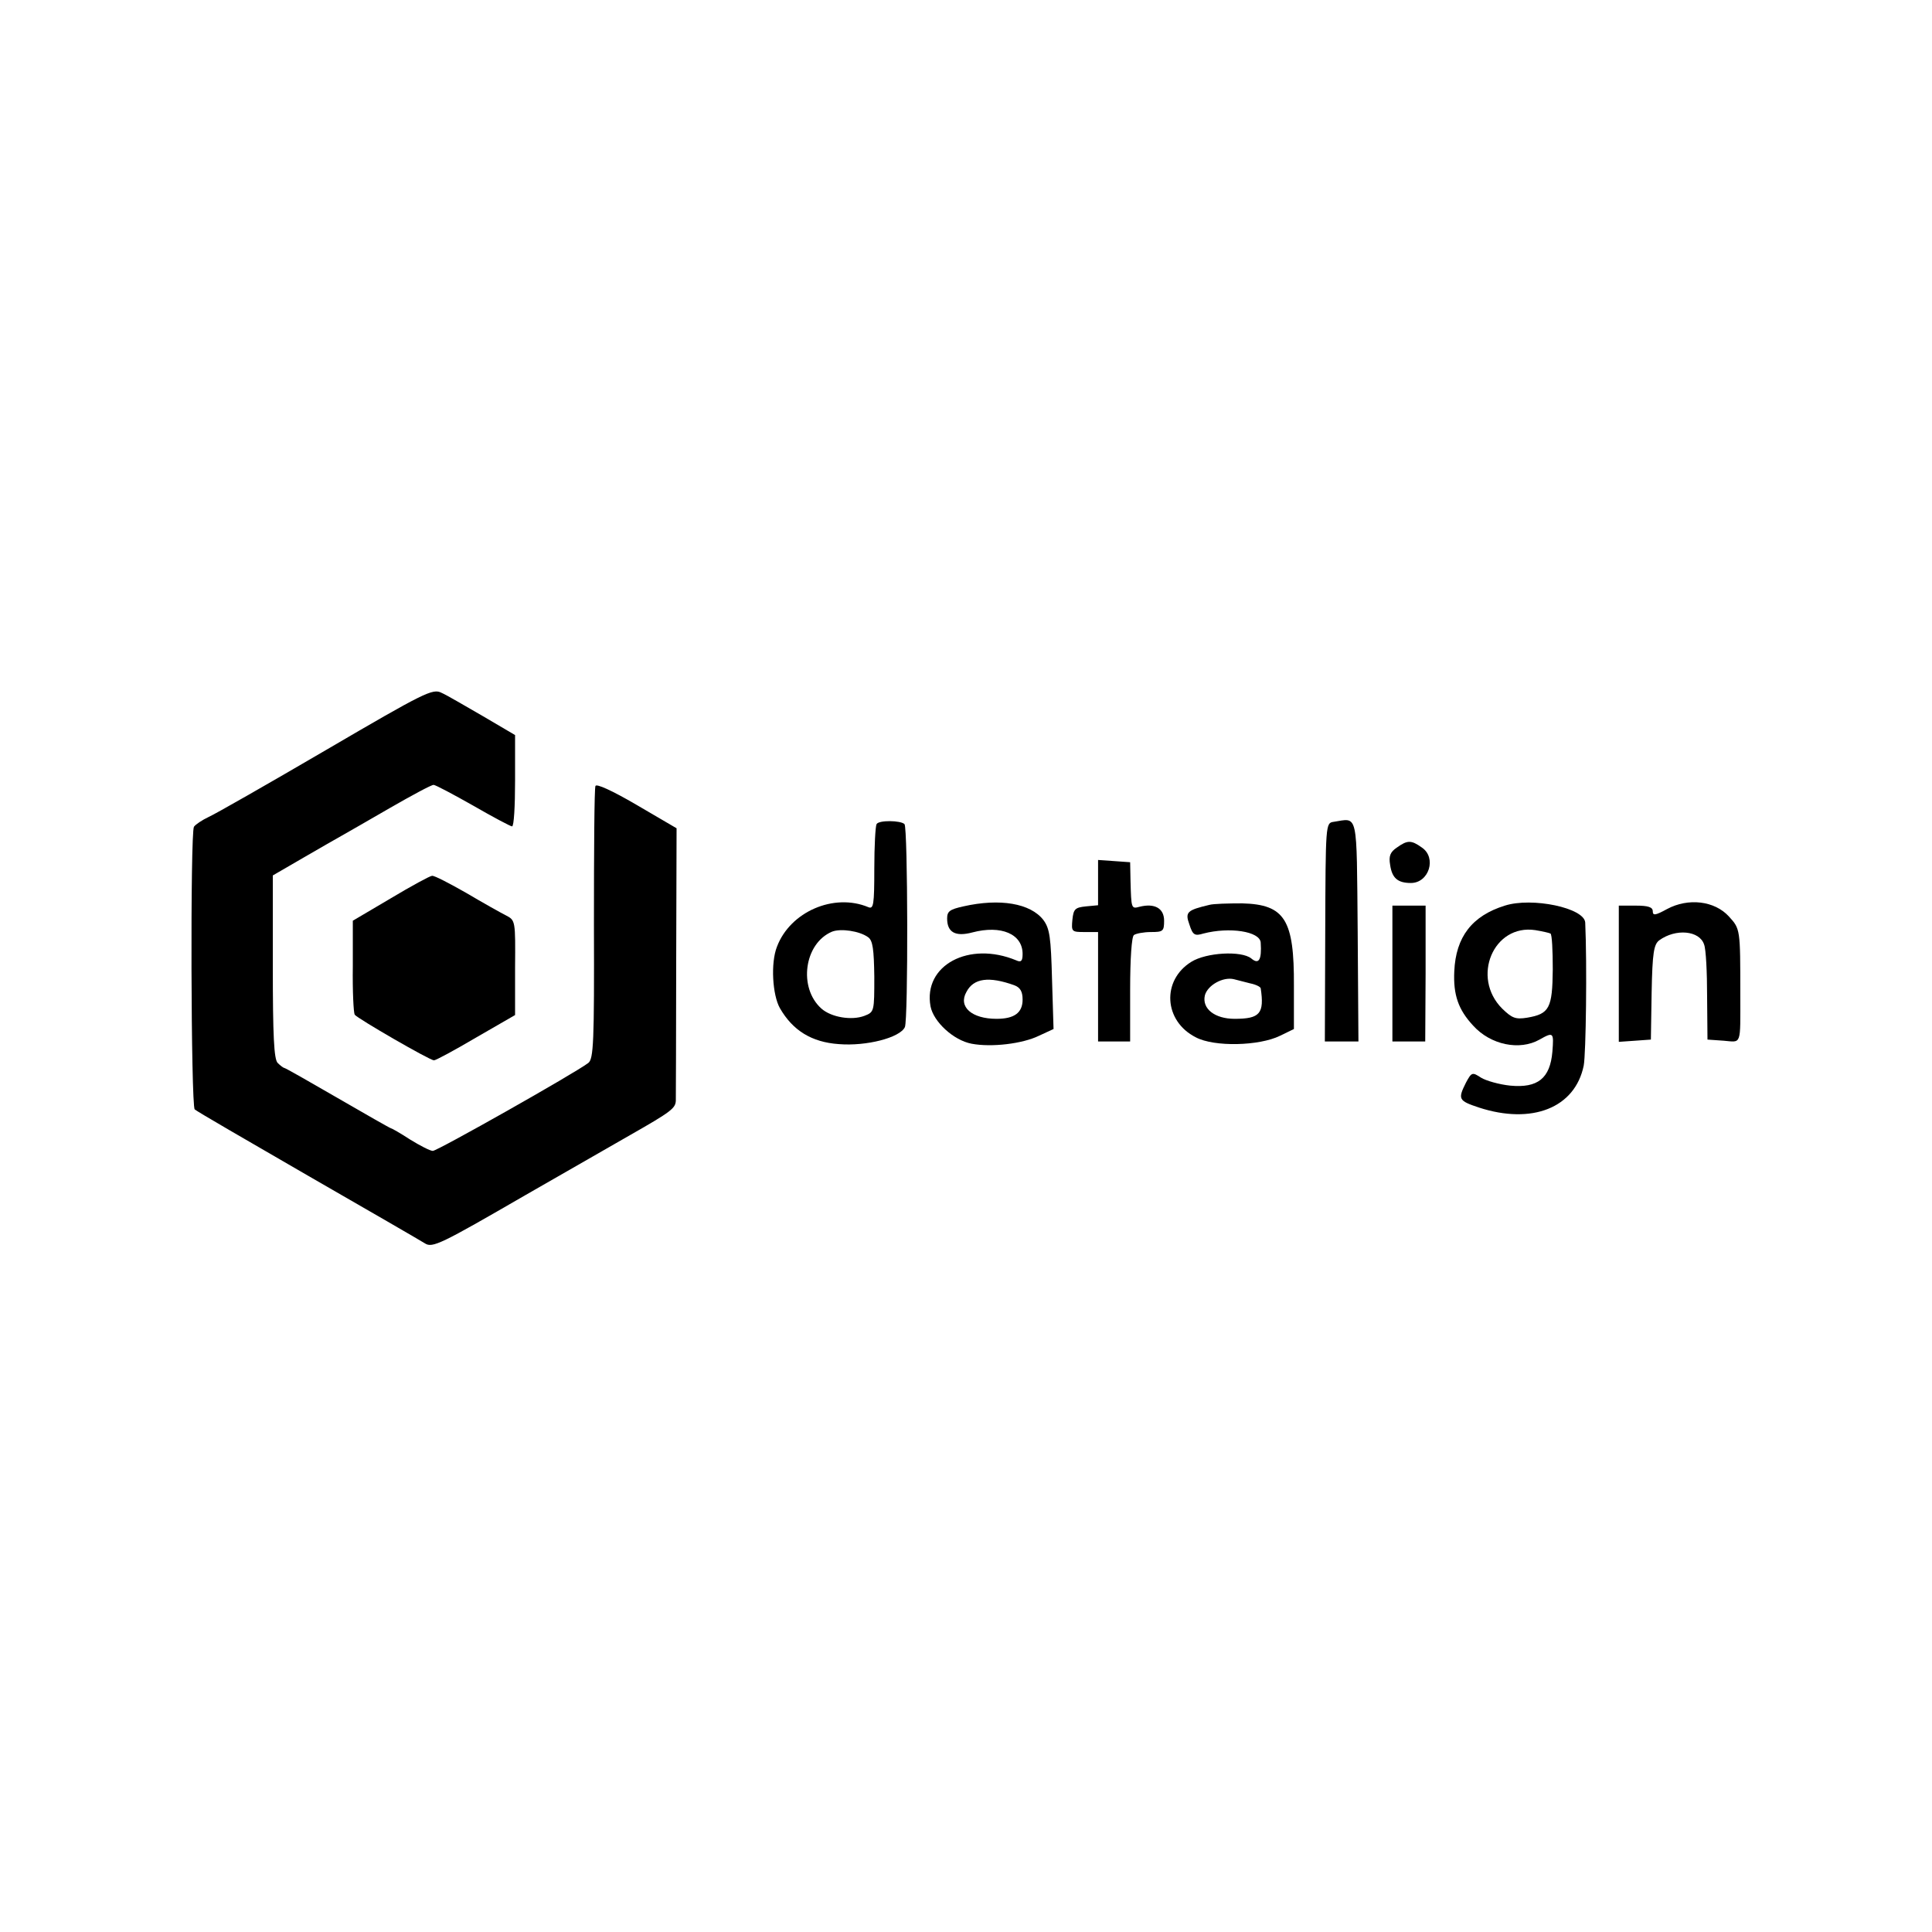
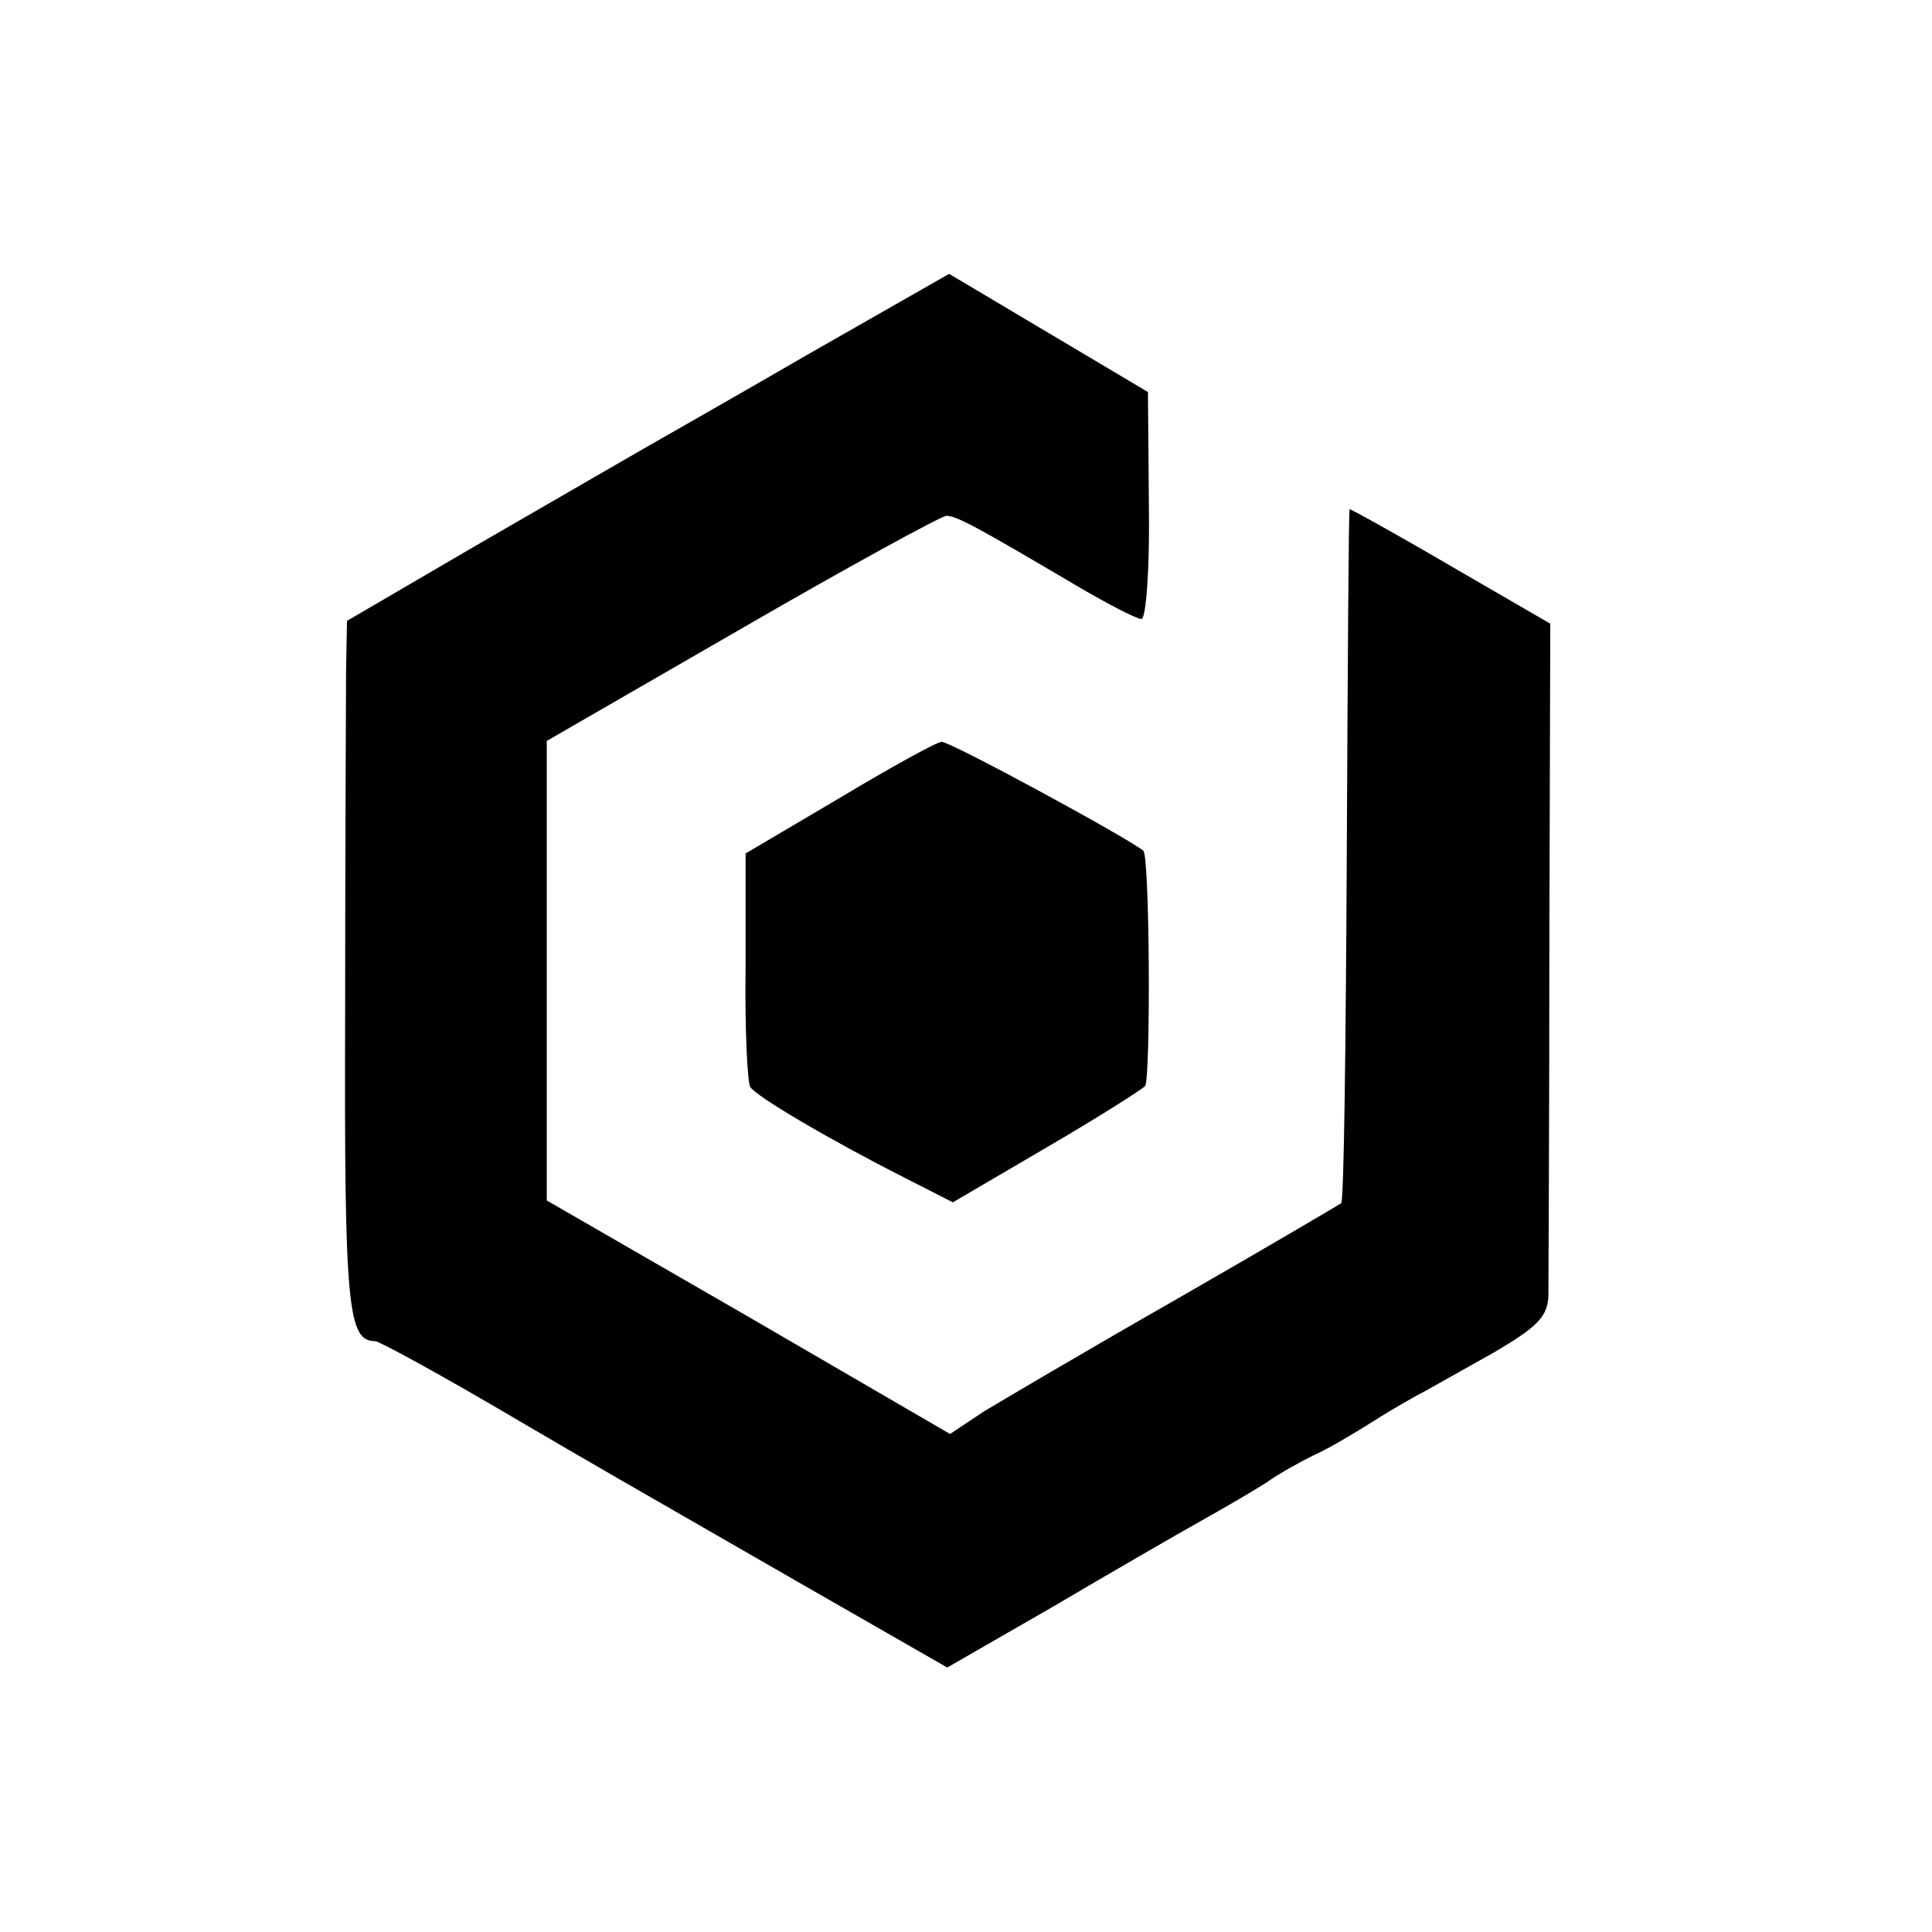
- <svg xmlns="http://www.w3.org/2000/svg" version="1.0" width="512pt" height="512pt" viewBox="0 0 512 512" preserveAspectRatio="xMidYMid meet">
-   <g transform="translate(0,512) scale(0.1,-0.1)" fill="#000000" stroke="none">
-     <path d="M865 3133 c-154 -90 -294 -170 -312 -178 -17 -8 -35 -20 -39 -26 -10 -16 -8 -739 2 -749 5 -5 140 -83 299 -175 160 -92 300 -173 311 -180 20 -13 42 -2 265 127 134 77 260 149 279 160 109 62 120 71 121 91 0 12 1 179 1 372 l1 350 -106 62 c-65 38 -107 57 -109 50 -3 -7 -4 -172 -4 -367 1 -313 -1 -356 -15 -367 -37 -28 -400 -233 -412 -233 -7 0 -34 14 -60 30 -26 17 -49 30 -51 30 -2 0 -65 36 -141 80 -76 44 -139 80 -142 80 -2 0 -10 6 -17 13 -10 9 -13 73 -13 255 l0 242 81 47 c45 26 90 52 101 58 11 6 68 39 127 73 59 34 111 62 117 62 5 0 52 -25 105 -55 52 -30 99 -55 103 -55 5 0 8 54 8 121 l0 121 -85 50 c-47 27 -96 56 -110 62 -23 12 -45 1 -305 -151z" />
-     <path d="M2323 2936 c-3 -5 -6 -58 -6 -118 0 -96 -2 -108 -16 -102 -91 38 -207 -12 -242 -105 -17 -43 -12 -128 8 -163 34 -59 84 -90 156 -95 73 -6 162 17 175 45 9 19 8 529 -1 538 -10 10 -68 11 -74 0z m-22 -300 c12 -9 15 -32 16 -104 0 -92 0 -94 -26 -104 -34 -13 -88 -4 -114 19 -62 55 -46 173 28 204 23 9 73 2 96 -15z" />
-     <path d="M3534 2942 c-21 -3 -21 -6 -22 -293 l-1 -289 45 0 44 0 -2 292 c-3 322 2 300 -64 290z" />
-     <path d="M3702 2874 c-18 -12 -22 -23 -18 -46 5 -35 20 -48 55 -48 48 0 69 67 29 94 -28 20 -38 20 -66 0z" />
-     <path d="M2910 2781 l0 -60 -32 -3 c-29 -3 -33 -7 -36 -35 -3 -32 -2 -33 32 -33 l36 0 0 -145 0 -145 43 0 42 0 0 138 c0 81 4 140 10 144 5 4 26 8 45 8 32 0 35 2 35 30 0 33 -25 47 -65 37 -22 -6 -22 -5 -24 68 l-1 50 -42 3 -43 3 0 -60z" />
-     <path d="M1035 2739 l-100 -59 0 -120 c-1 -67 2 -124 5 -129 7 -10 199 -121 210 -121 5 0 55 27 111 60 l104 60 0 125 c1 125 1 126 -24 139 -14 7 -62 34 -106 60 -44 25 -84 46 -90 45 -5 0 -55 -27 -110 -60z" />
-     <path d="M2553 2718 c-36 -8 -43 -13 -43 -32 0 -37 22 -49 67 -37 76 20 133 -4 133 -57 0 -19 -4 -23 -17 -17 -125 52 -247 -13 -227 -122 8 -41 61 -90 109 -99 53 -10 135 0 178 21 l39 18 -4 131 c-3 112 -6 135 -23 158 -34 44 -115 58 -212 36z m135 -209 c16 -6 22 -17 22 -38 0 -35 -22 -51 -69 -51 -66 0 -102 32 -80 71 19 37 60 42 127 18z" />
-     <path d="M3205 2722 c-59 -14 -65 -19 -53 -52 9 -28 14 -31 37 -24 69 18 150 6 152 -24 3 -46 -5 -59 -25 -42 -26 21 -119 16 -159 -9 -79 -49 -73 -157 12 -200 49 -26 168 -23 223 4 l37 18 0 114 c1 176 -24 216 -137 219 -37 0 -76 -1 -87 -4z m108 -208 c15 -3 27 -9 28 -13 10 -67 -2 -81 -69 -81 -53 0 -87 27 -79 62 7 27 48 50 77 43 8 -2 27 -7 43 -11z" />
-     <path d="M3988 2720 c-87 -27 -130 -83 -134 -174 -3 -63 11 -102 50 -144 46 -51 123 -67 176 -37 37 21 38 19 34 -32 -6 -71 -39 -97 -112 -90 -29 3 -64 13 -77 21 -23 15 -25 15 -40 -13 -22 -44 -20 -48 34 -66 141 -46 255 -1 278 111 6 31 9 269 4 379 -2 39 -141 68 -213 45z m121 -74 c4 -3 6 -45 6 -95 -1 -103 -9 -118 -68 -128 -31 -5 -40 -1 -66 24 -83 83 -23 225 88 208 18 -3 36 -7 40 -9z" />
-     <path d="M4418 2711 c-31 -17 -38 -18 -38 -6 0 11 -12 15 -45 15 l-45 0 0 -181 0 -180 43 3 42 3 2 125 c2 106 6 127 20 138 44 32 107 26 119 -11 5 -12 8 -74 8 -137 l1 -115 43 -3 c48 -4 44 -15 44 123 0 173 0 173 -30 206 -38 42 -108 50 -164 20z" />
-     <path d="M3690 2540 l0 -180 44 0 43 0 1 180 0 180 -44 0 -44 0 0 -180z" />
+ <svg xmlns="http://www.w3.org/2000/svg" version="1.0" width="206pt" height="206pt" viewBox="0 0 206 206" preserveAspectRatio="xMidYMid meet">
+   <g transform="translate(0,206) scale(0.1,-0.1)" fill="#000000" stroke="none">
+     <path d="M863 1683 c-81 -47 -164 -94 -183 -105 -19 -11 -97 -56 -173 -100 l-137 -80 -1 -52 c0 -28 -1 -194 -1 -368 -1 -313 3 -348 32 -348 4 0 59 -30 121 -66 133 -78 127 -74 332 -192 l157 -90 113 65 c61 36 132 77 157 91 25 14 56 32 70 41 14 10 36 22 50 29 14 6 43 23 65 37 22 14 47 28 55 32 9 5 41 23 73 41 46 27 57 38 58 60 0 15 1 182 1 372 l1 345 -107 62 c-58 34 -107 61 -107 60 -1 -1 -2 -167 -3 -369 -1 -202 -3 -369 -6 -371 -3 -2 -81 -48 -175 -102 -93 -53 -186 -108 -206 -120 l-36 -24 -215 125 -215 124 0 245 0 245 208 120 c114 66 213 120 218 120 11 0 33 -12 138 -74 34 -20 65 -36 70 -36 5 0 9 54 8 121 l-1 121 -106 63 -106 63 -149 -85z" />
+     <path d="M895 1209 l-100 -59 0 -120 c-1 -67 2 -125 5 -129 6 -10 86 -57 165 -97 l51 -26 99 58 c55 32 102 62 106 66 6 9 5 246 -2 251 -19 15 -207 117 -215 116 -5 0 -54 -27 -109 -60z" />
  </g>
</svg>
